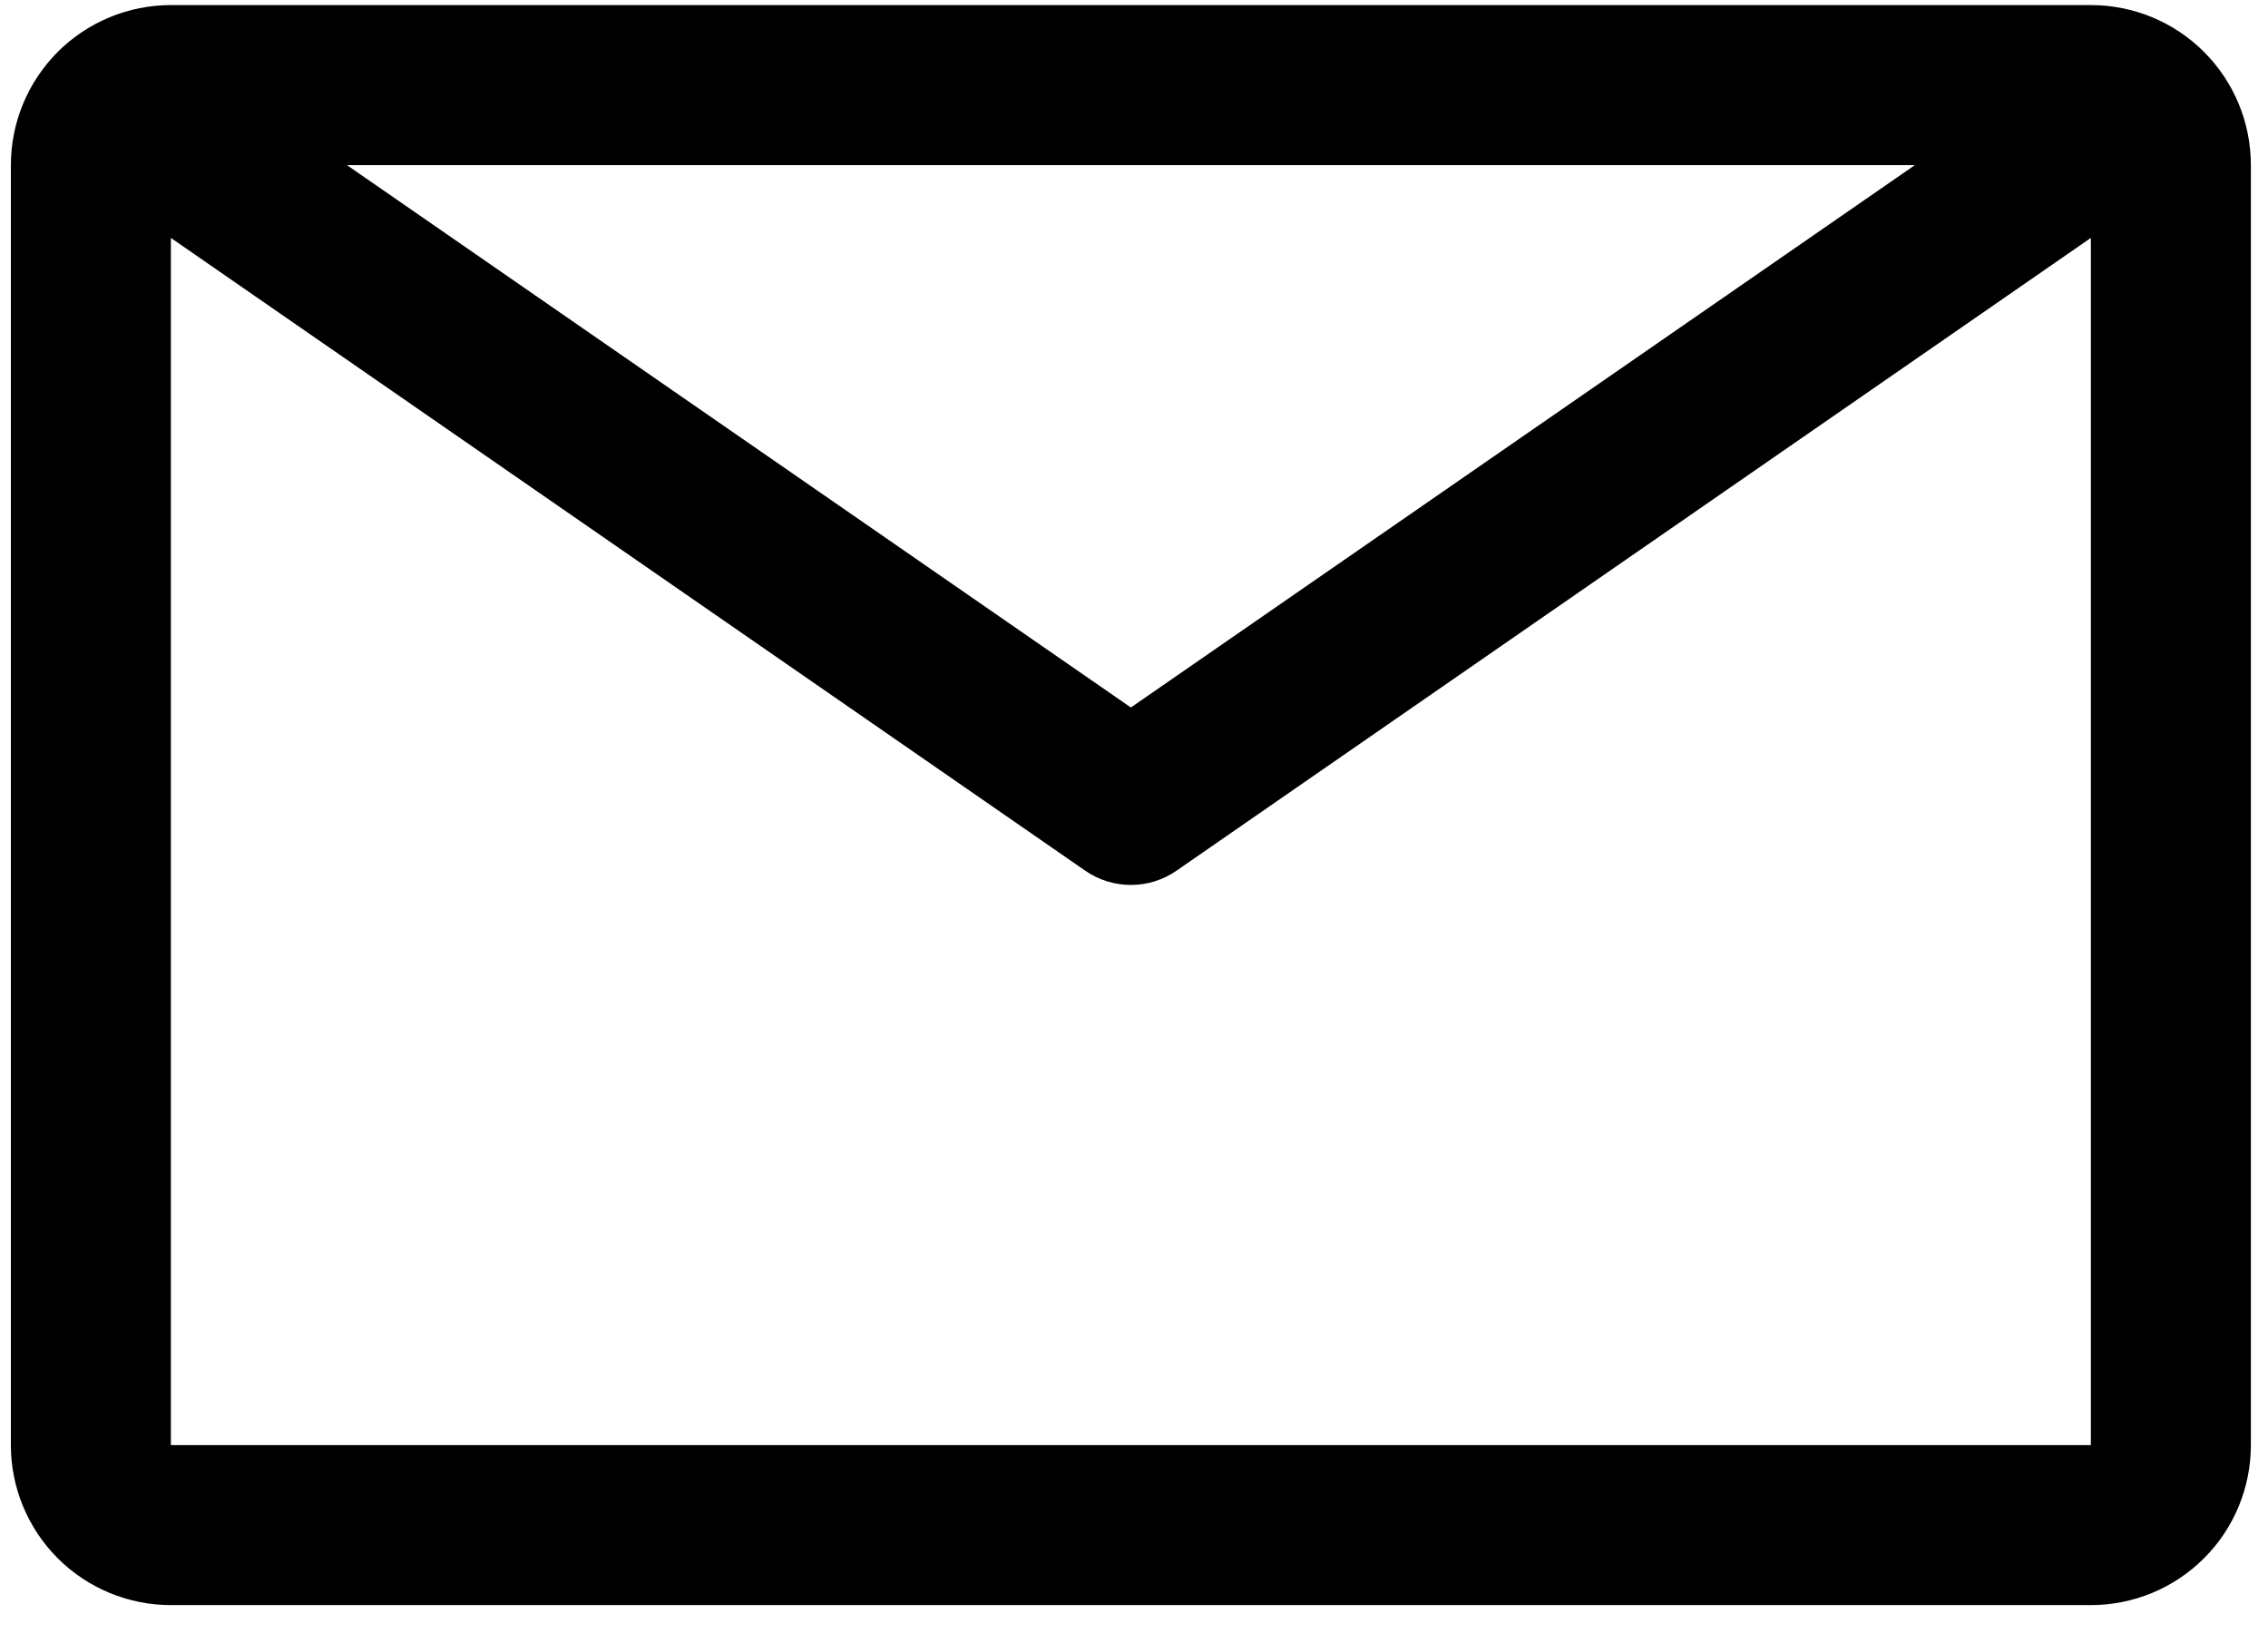
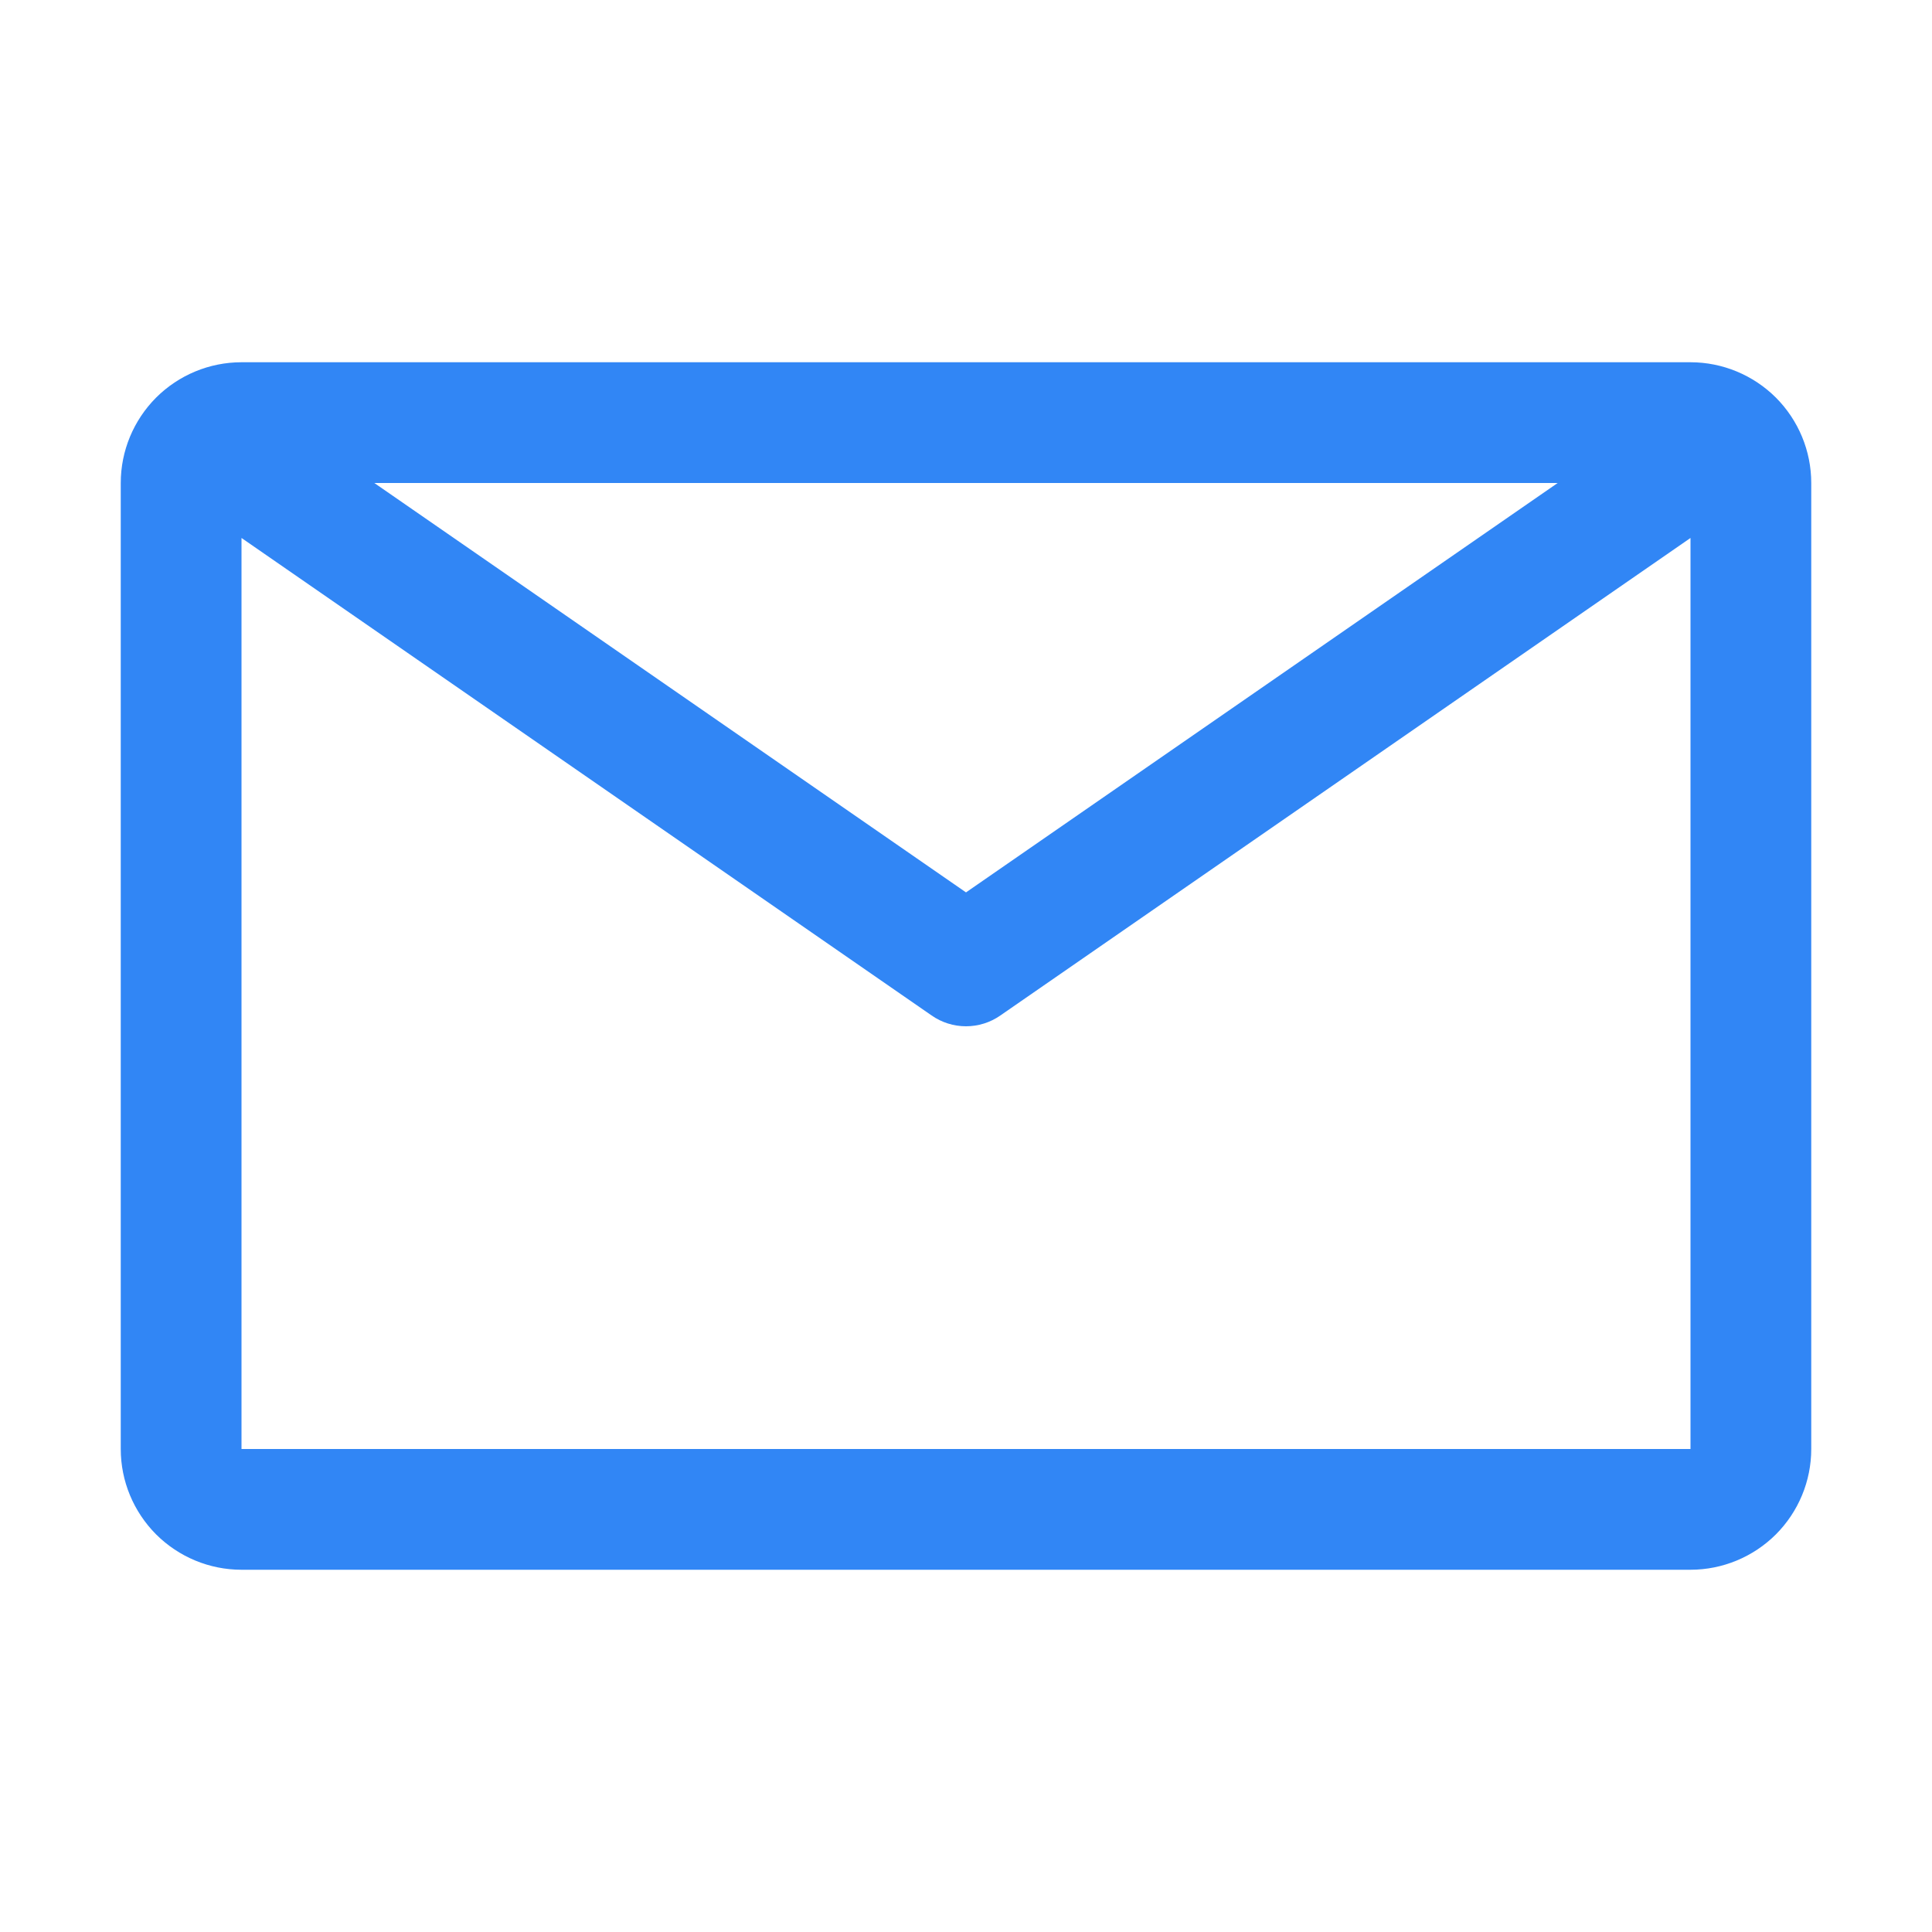
- <svg xmlns="http://www.w3.org/2000/svg" width="29" height="21" viewBox="0 0 29 21" fill="none">
-   <path d="M26.735 0.065H2.185C1.643 0.065 1.122 0.28 0.738 0.664C0.355 1.048 0.139 1.568 0.139 2.111V18.477C0.139 19.02 0.355 19.541 0.738 19.924C1.122 20.308 1.643 20.523 2.185 20.523H26.735C27.278 20.523 27.798 20.308 28.182 19.924C28.566 19.541 28.781 19.02 28.781 18.477V2.111C28.781 1.568 28.566 1.048 28.182 0.664C27.798 0.28 27.278 0.065 26.735 0.065V0.065ZM24.485 2.111L14.46 9.046L4.436 2.111H24.485ZM2.185 18.477V3.042L13.877 11.133C14.048 11.252 14.252 11.315 14.46 11.315C14.669 11.315 14.872 11.252 15.043 11.133L26.735 3.042V18.477H2.185Z" fill="black" />
+ <svg xmlns="http://www.w3.org/2000/svg" width="20" height="20" viewBox="0 0 20 20" fill="none">
+   <path d="M17.5 3.75H2.5C2.168 3.75 1.851 3.882 1.616 4.116C1.382 4.351 1.25 4.668 1.25 5V15C1.25 15.332 1.382 15.649 1.616 15.884C1.851 16.118 2.168 16.25 2.5 16.25H17.5C17.831 16.25 18.149 16.118 18.384 15.884C18.618 15.649 18.75 15.332 18.75 15V5C18.75 4.668 18.618 4.351 18.384 4.116C18.149 3.882 17.831 3.75 17.5 3.75ZM16.125 5L10 9.238L3.875 5H16.125ZM2.5 15V5.569L9.644 10.512C9.748 10.585 9.873 10.624 10 10.624C10.127 10.624 10.252 10.585 10.356 10.512L17.5 5.569V15H2.5Z" fill="#3186F5" />
</svg>
